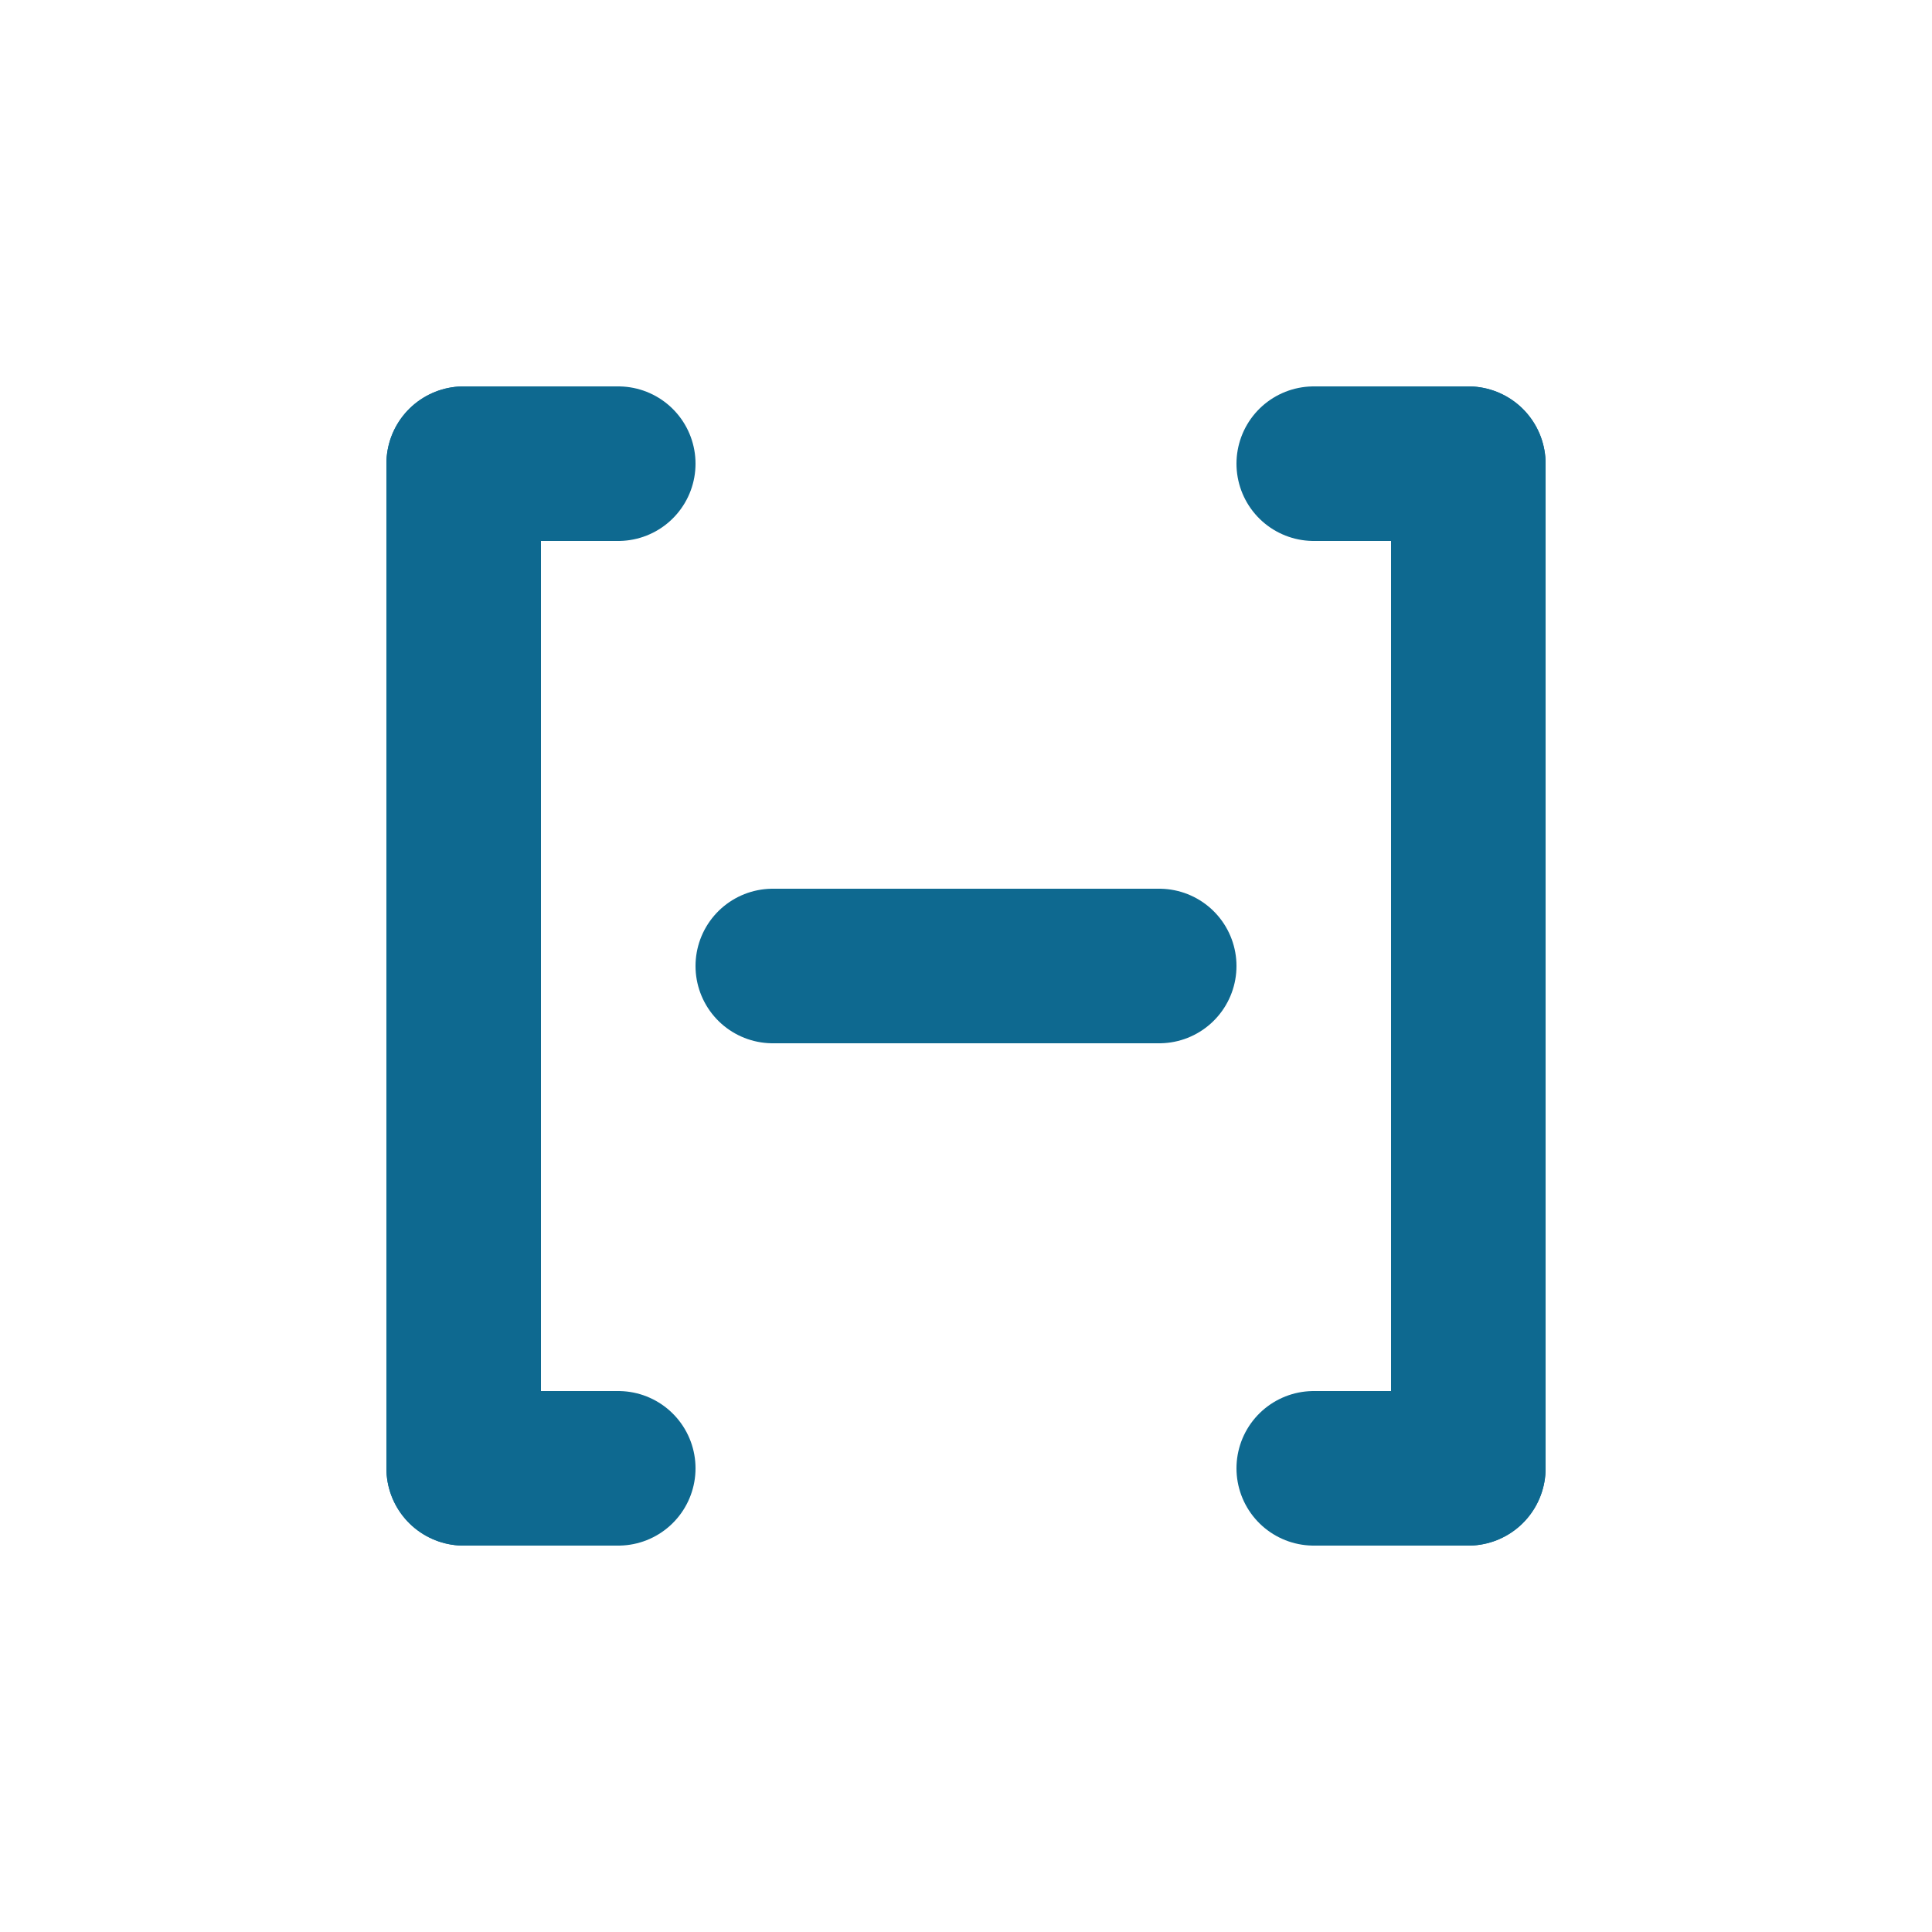
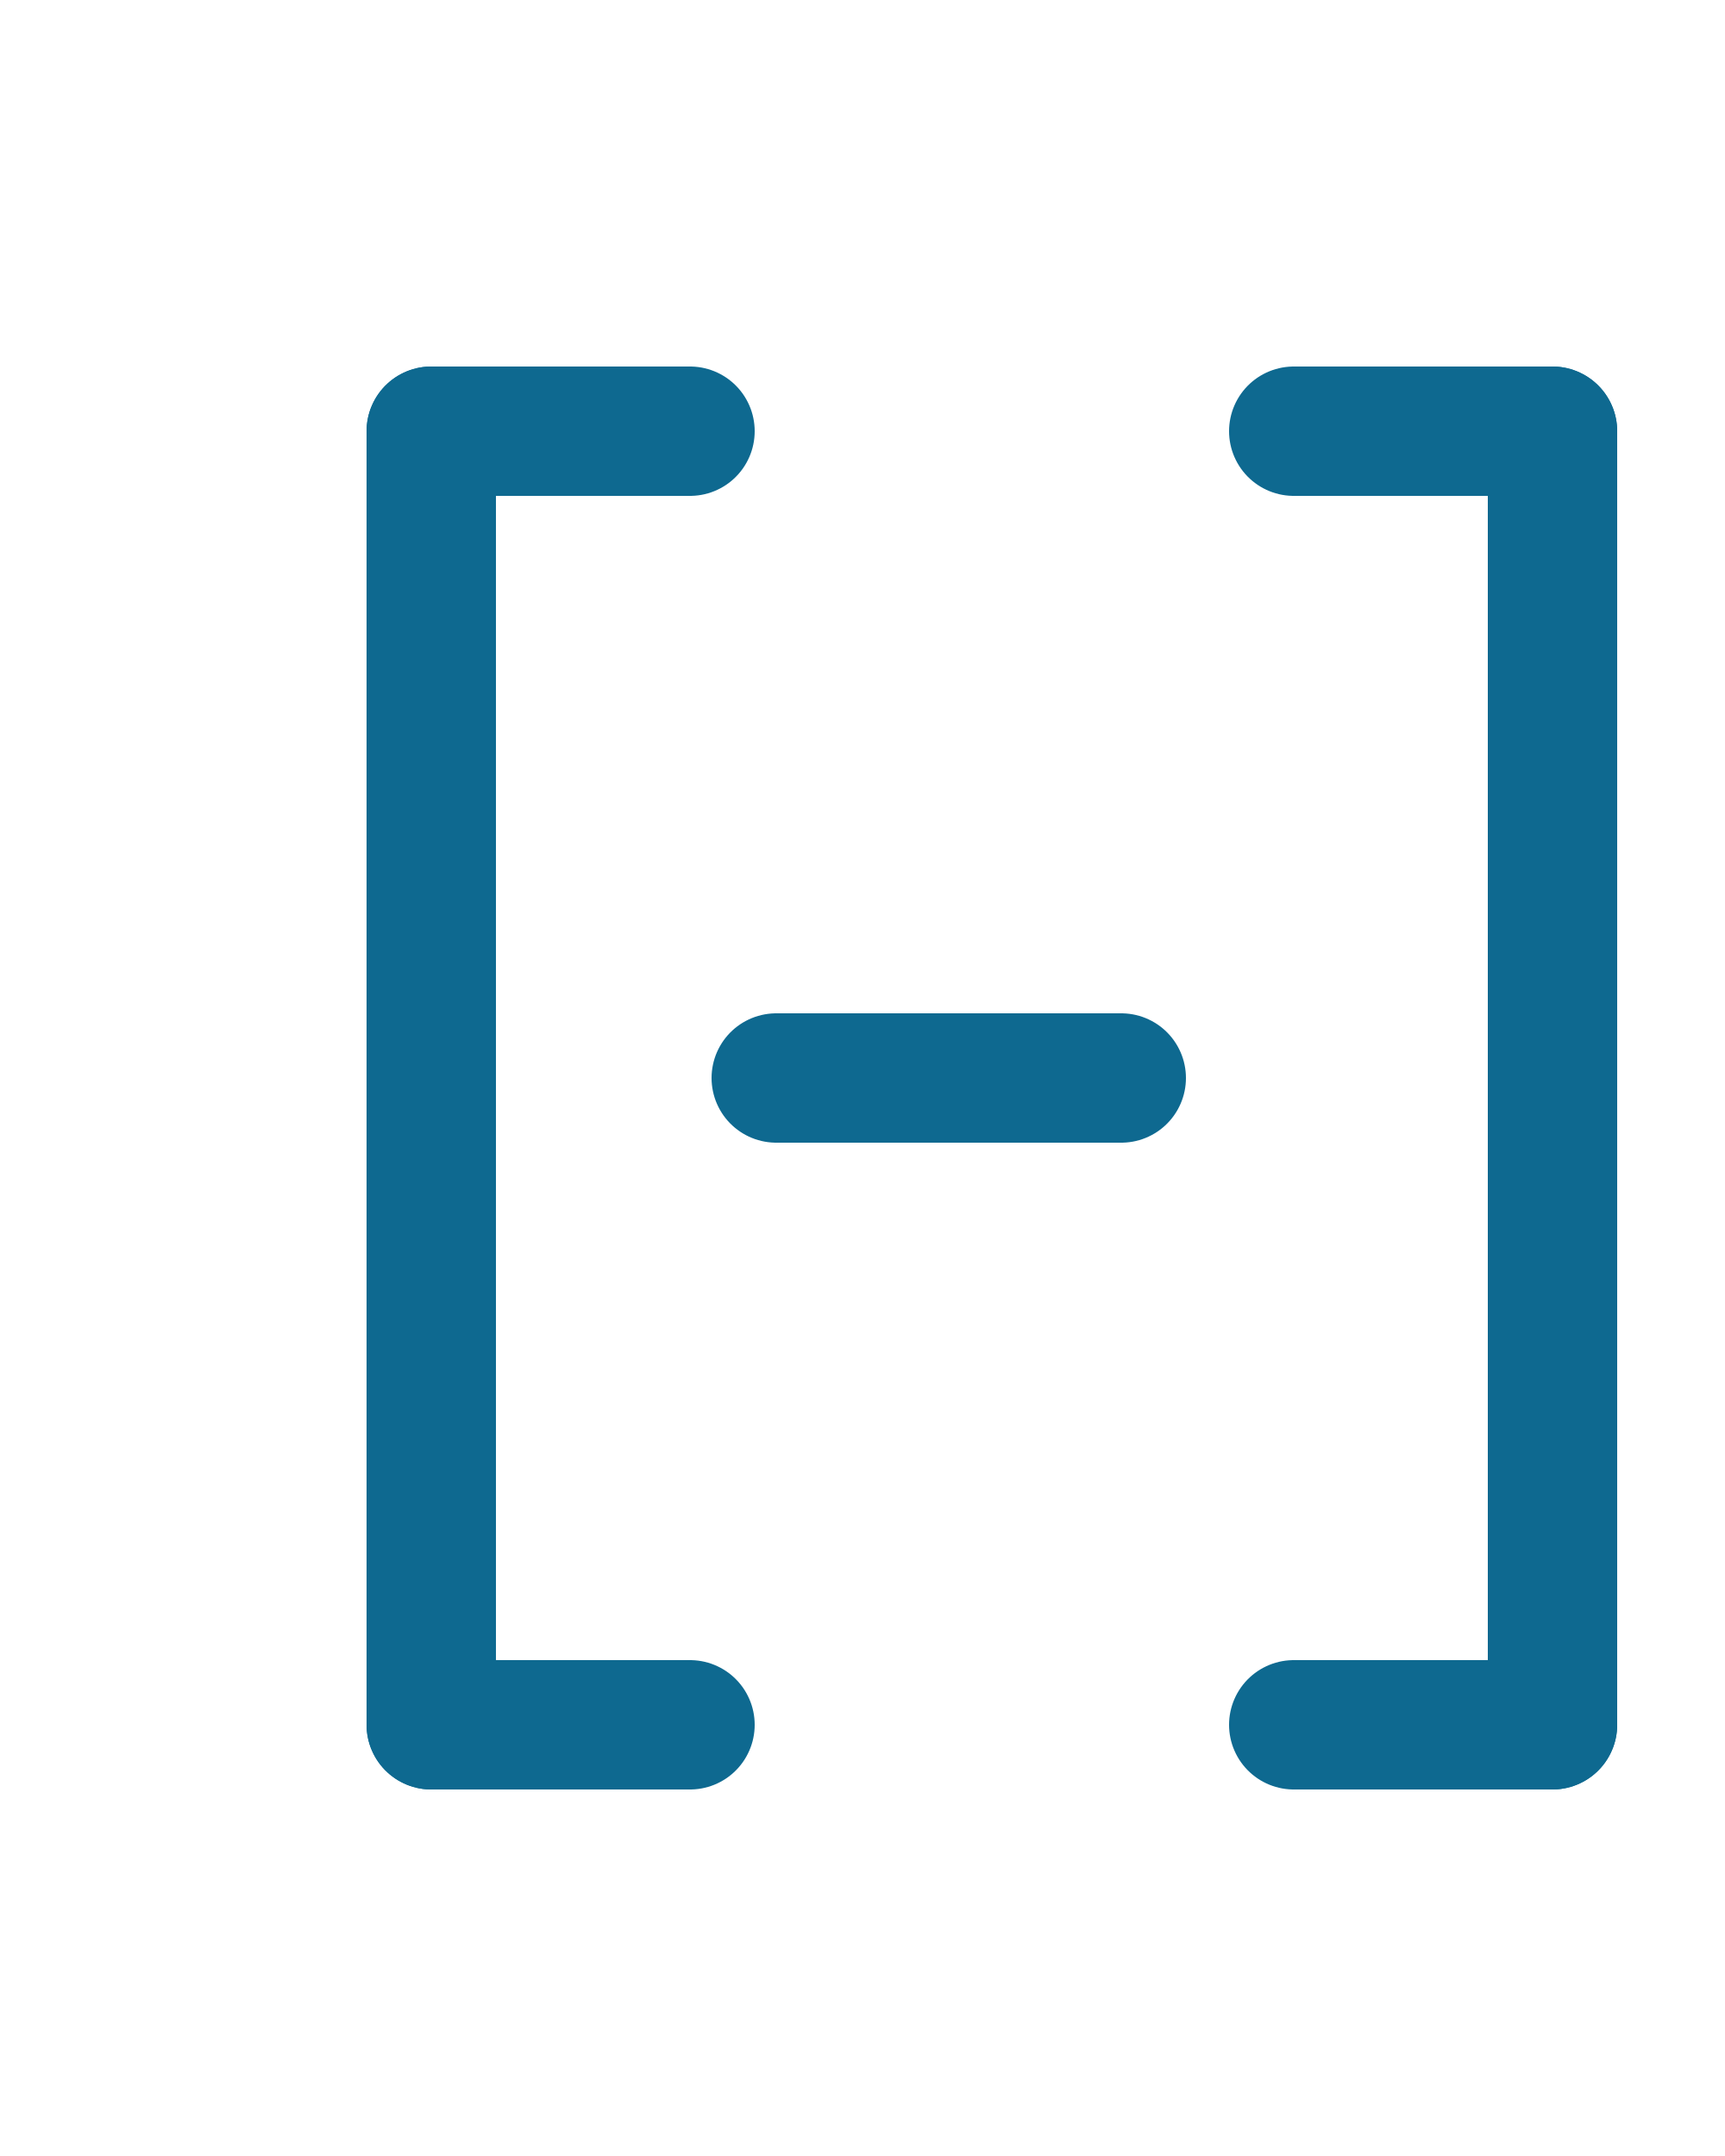
- <svg xmlns="http://www.w3.org/2000/svg" viewBox="0 0 50 50" fill="none">
-   <g stroke="#0e6990" stroke-width="4" stroke-linecap="round">
-     <line x1="12" y1="12" x2="12" y2="38" />
-     <line x1="12" y1="12" x2="16" y2="12" />
-     <line x1="12" y1="38" x2="16" y2="38" />
-     <line x1="20" y1="25" x2="30" y2="25" />
-     <line x1="38" y1="12" x2="38" y2="38" />
-     <line x1="34" y1="12" x2="38" y2="12" />
-     <line x1="34" y1="38" x2="38" y2="38" />
+ <svg xmlns="http://www.w3.org/2000/svg" viewBox="0 0 40 50" fill="none">
+   <g stroke="#0e6990" stroke-width="3" stroke-linecap="round">
+     <line x1="10" y1="10" x2="10" y2="40" />
+     <line x1="10" y1="10" x2="16" y2="10" />
+     <line x1="10" y1="40" x2="16" y2="40" />
+     <line x1="18" y1="25" x2="26" y2="25" />
+     <line x1="36" y1="10" x2="36" y2="40" />
+     <line x1="30" y1="10" x2="36" y2="10" />
+     <line x1="30" y1="40" x2="36" y2="40" />
  </g>
</svg>
